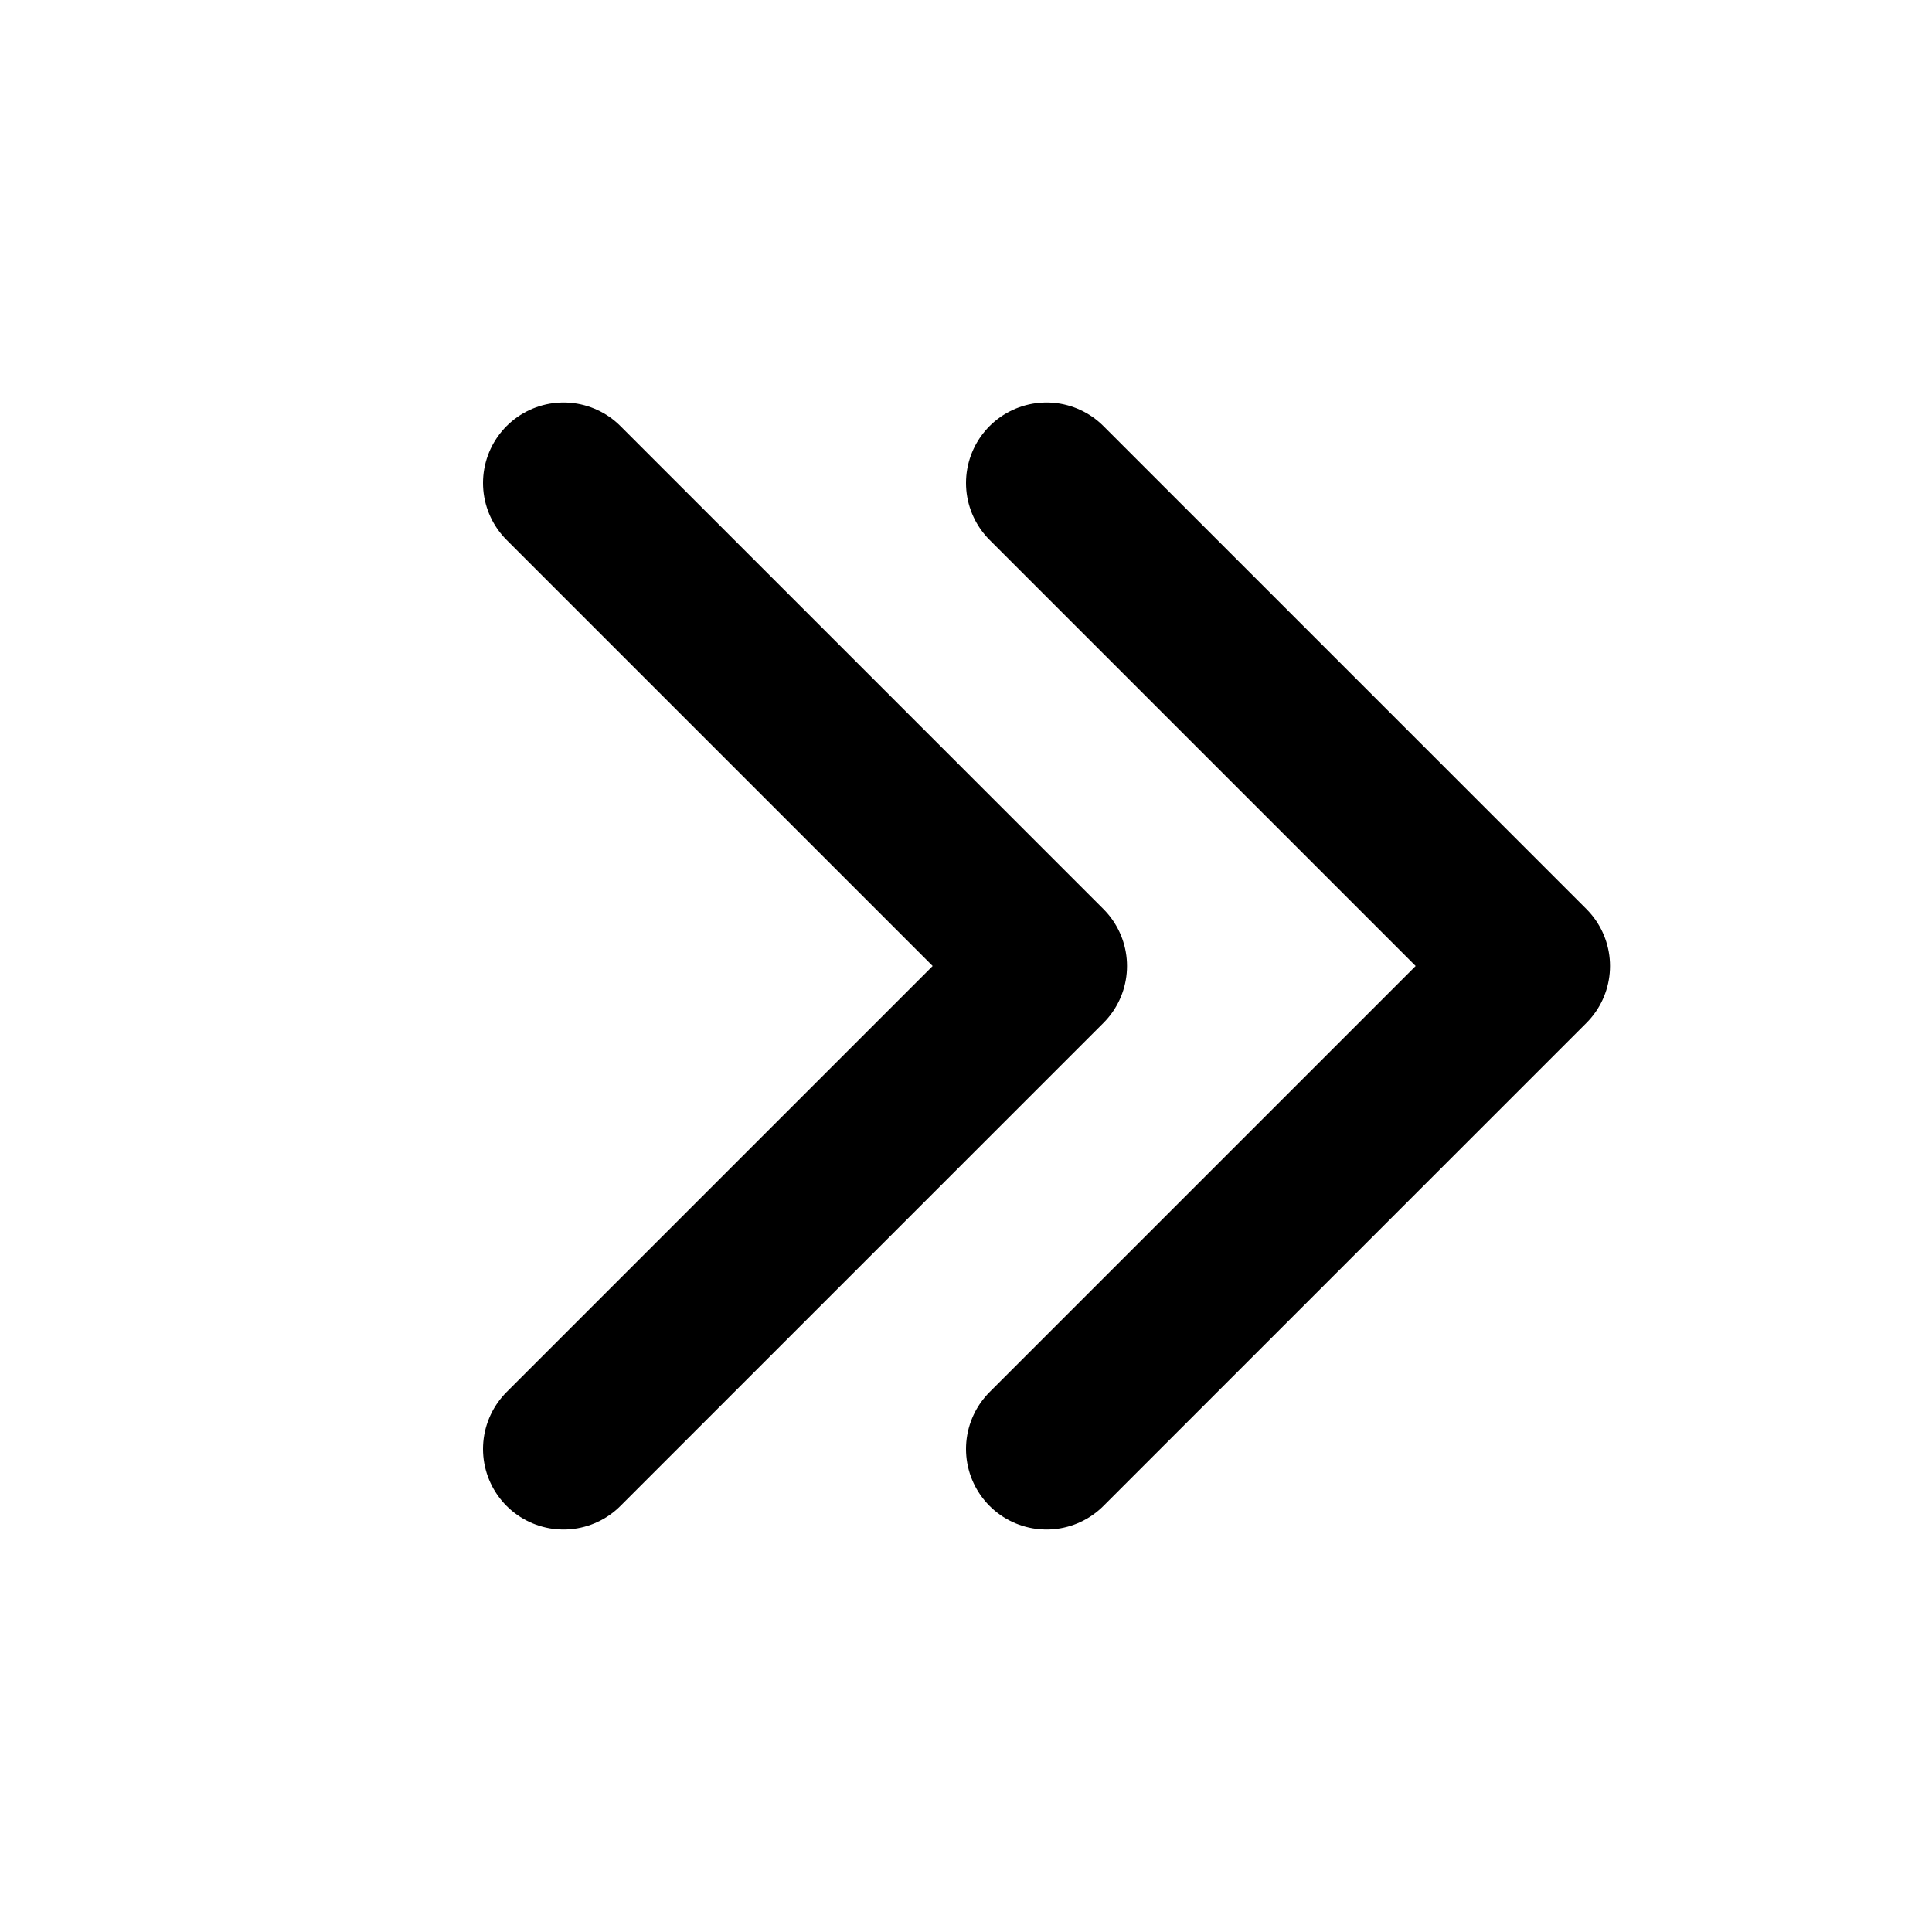
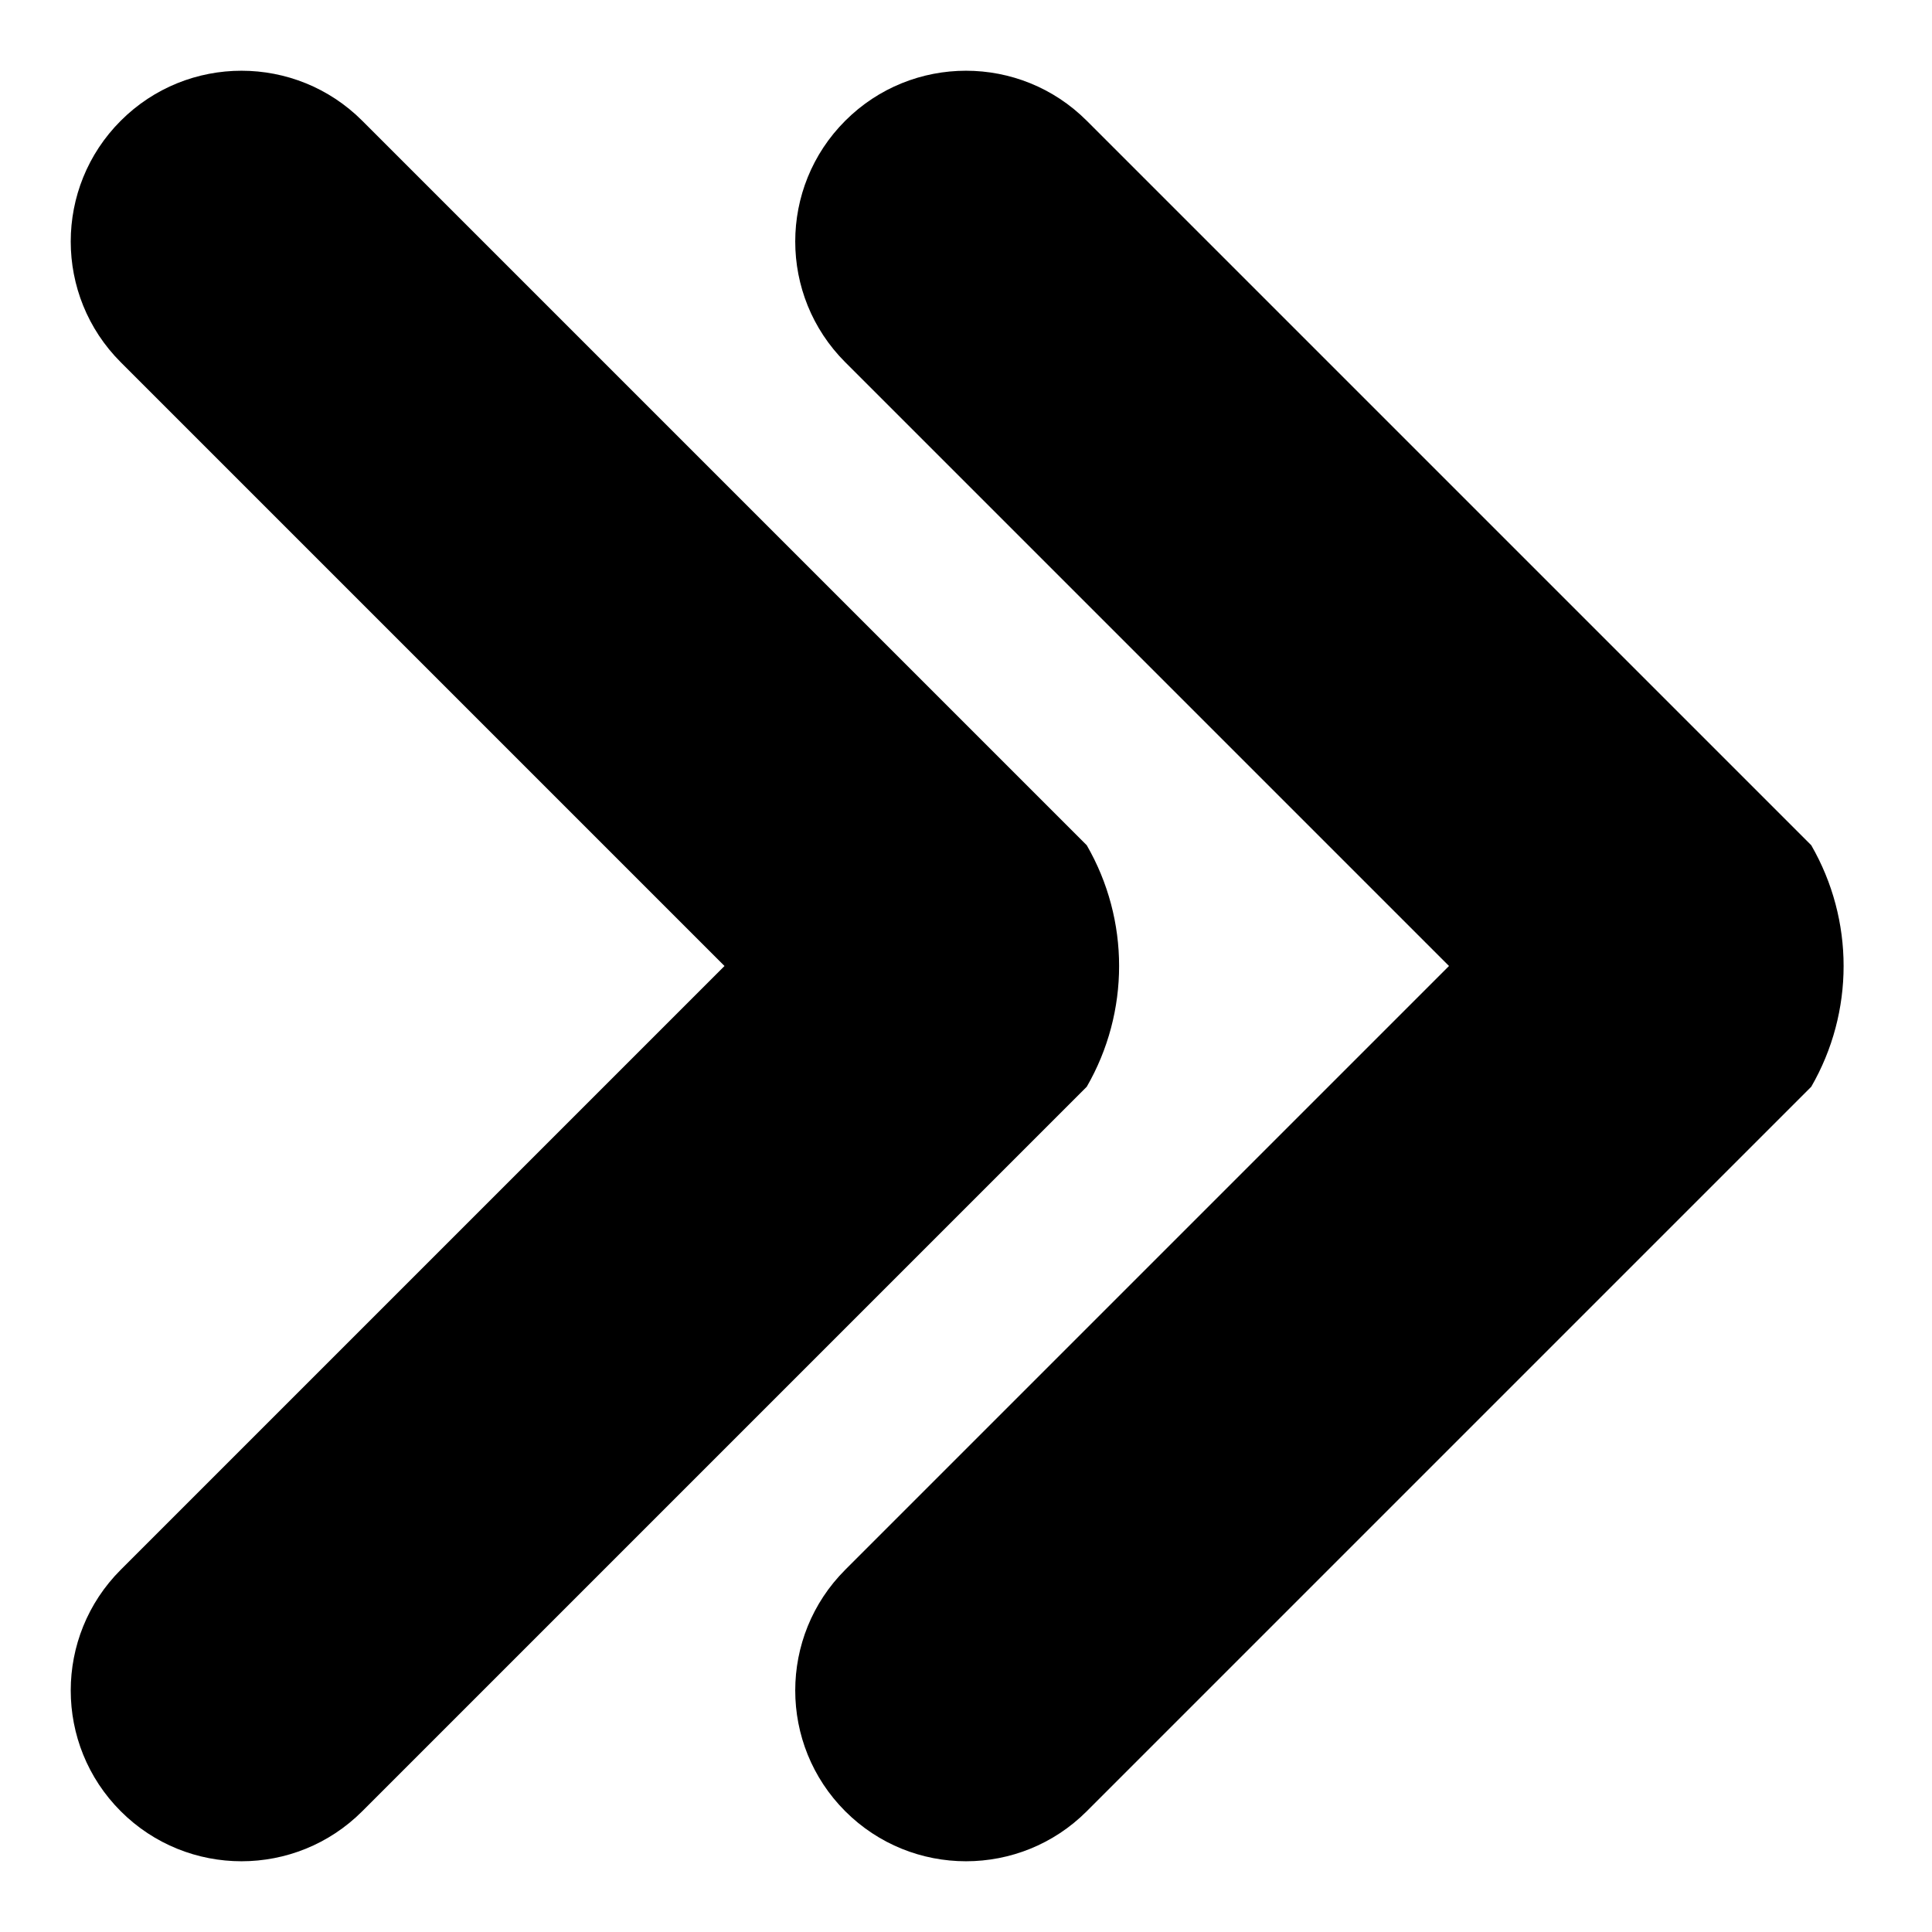
- <svg xmlns="http://www.w3.org/2000/svg" width="24" height="24" viewBox="0 0 24 24" fill="none">
-   <path d="M7 6 L13 12 L7 18 M13 6 L19 12 L13 18" stroke="currentColor" stroke-width="2" stroke-linecap="round" stroke-linejoin="round" />
+ <svg xmlns="http://www.w3.org/2000/svg" width="32" height="32" viewBox="0 0 32 32" fill="none">
+   <path d="M6,2A2,2 0 0 0 2,6L12,16L2,26A2,2 0 0 0 6,30L18,18A4,4 0 0 0 18,14Z" fill="currentColor" />
+   <path d="M18,2A2,2 0 0 0 14,6L24,16L14,26A2,2 0 0 0 18,30L30,18A4,4 0 0 0 30,14Z" fill="currentColor" />
</svg>
